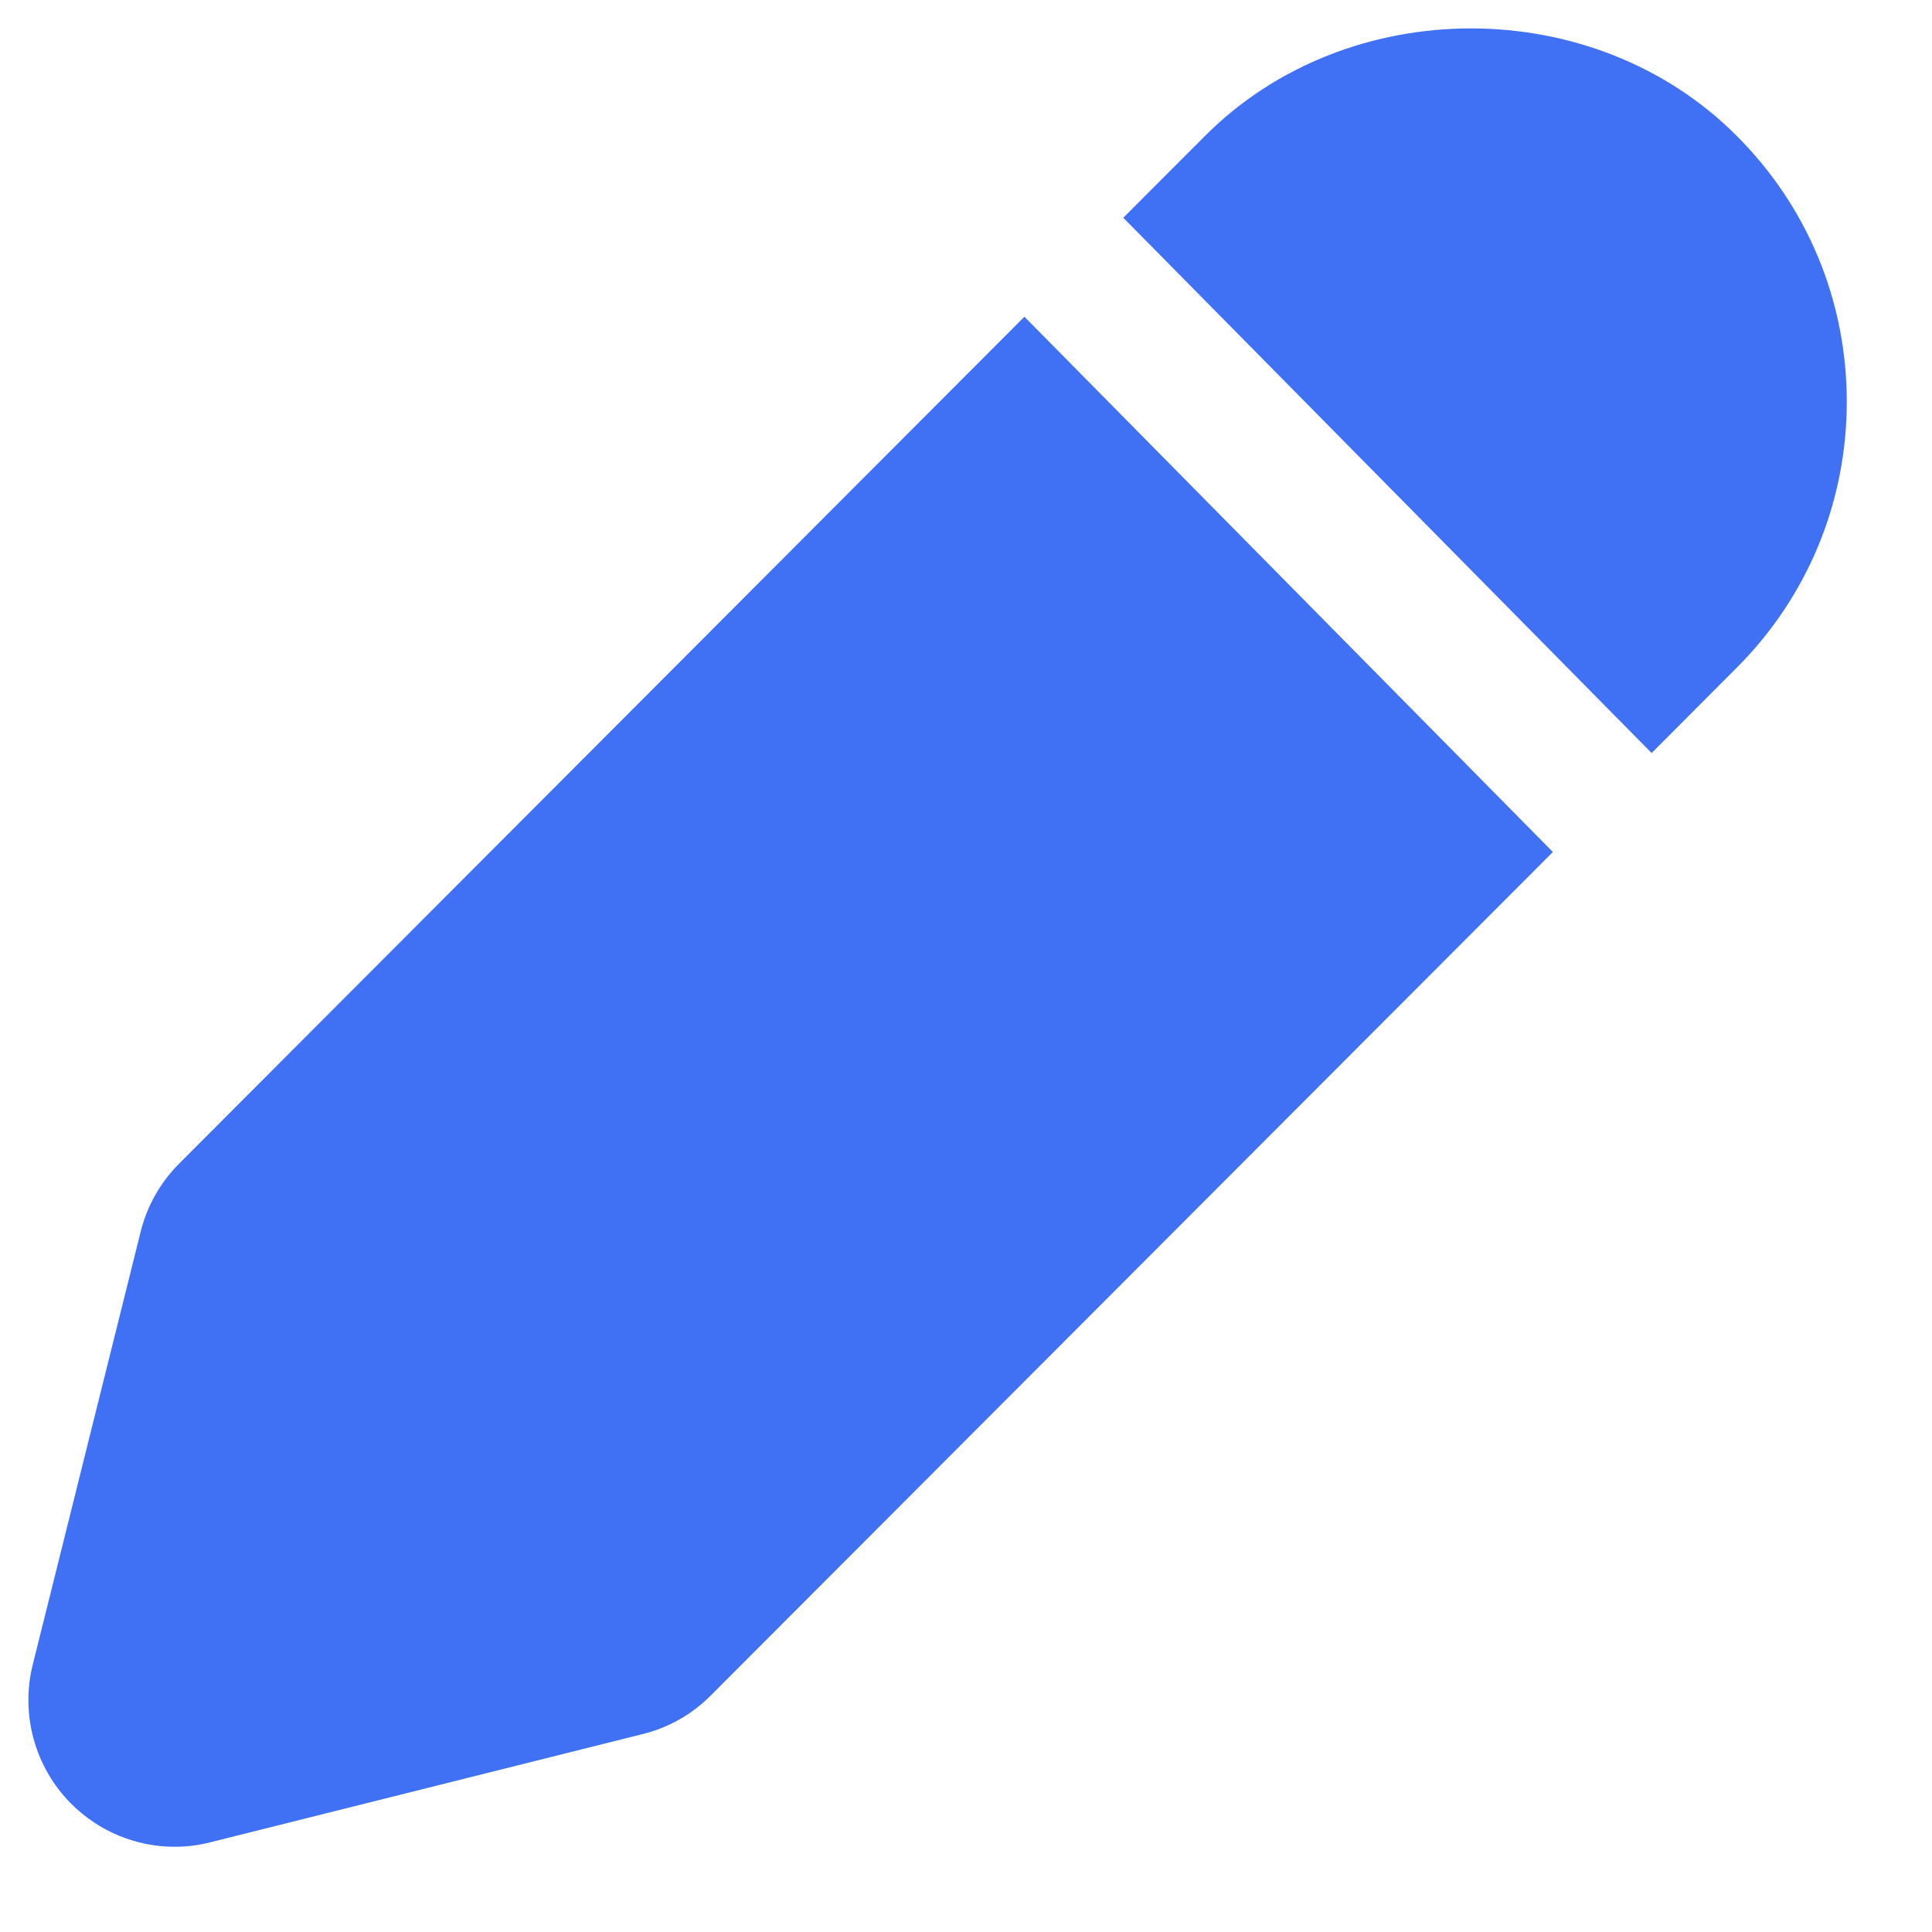
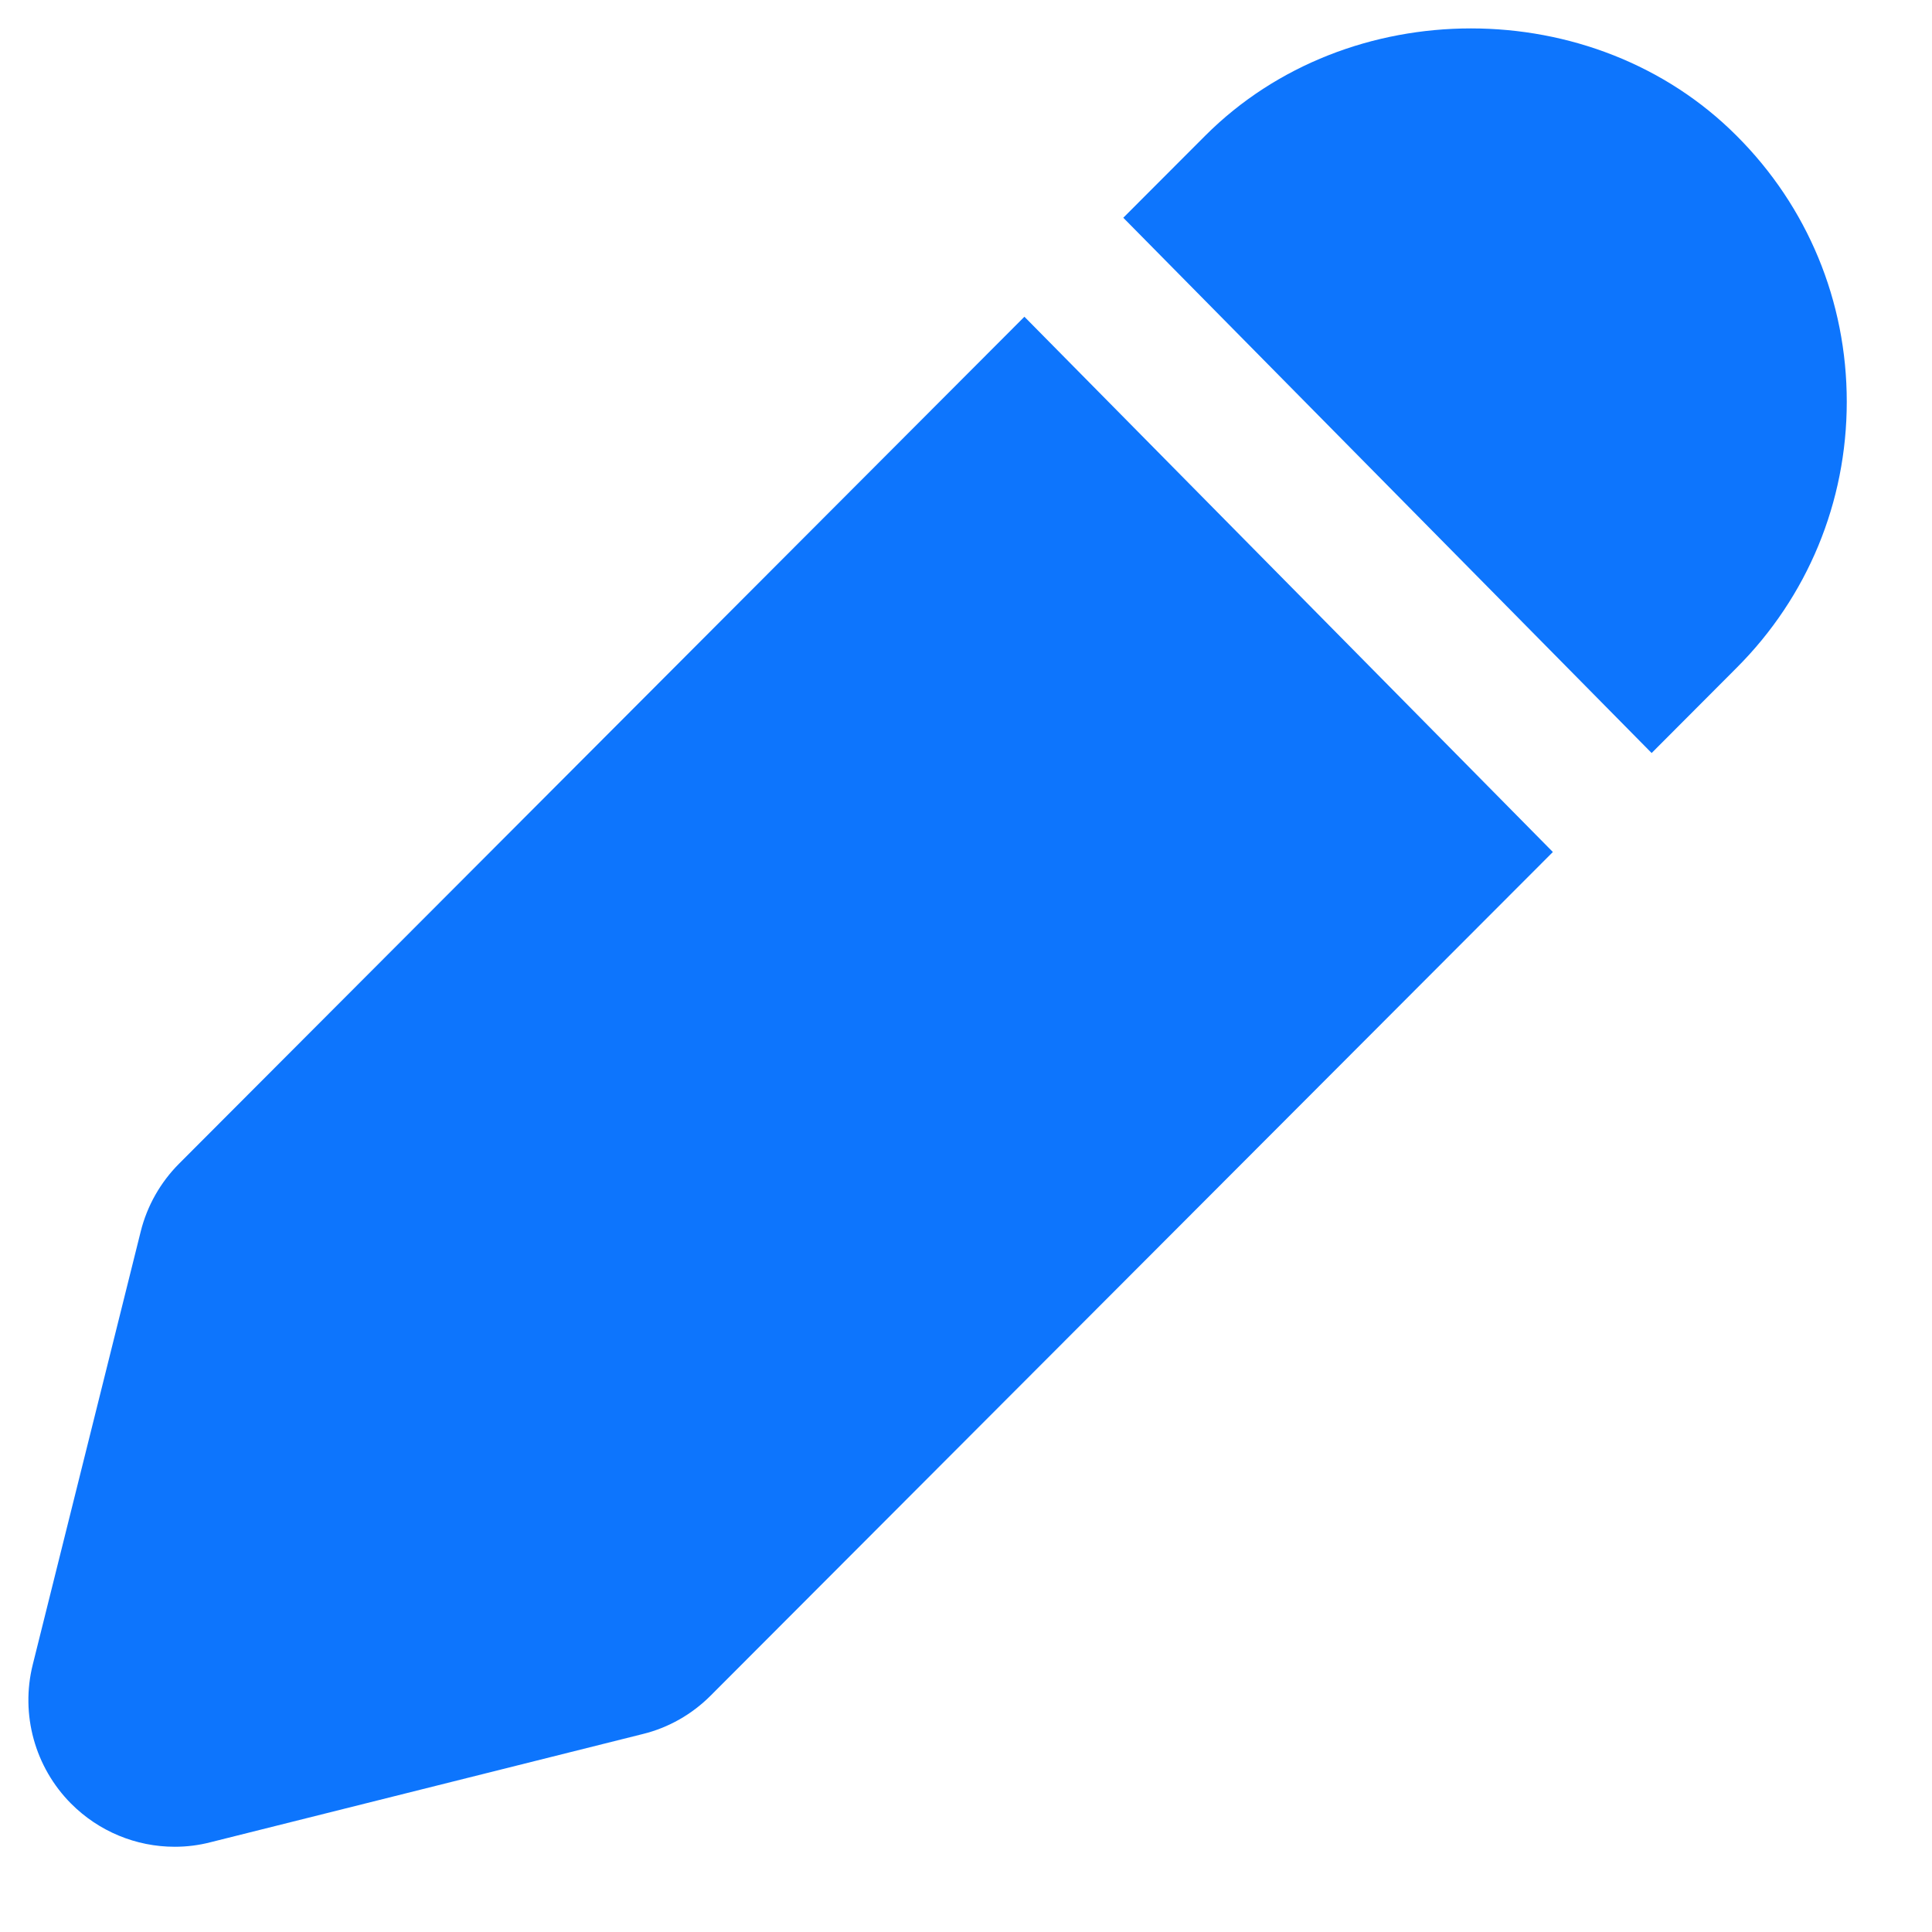
<svg xmlns="http://www.w3.org/2000/svg" width="17" height="17" viewBox="0 0 17 17" fill="none">
-   <path fill-rule="evenodd" clip-rule="evenodd" d="M15.281 5.876C15.905 5.252 16.25 4.418 16.25 3.535C16.25 2.651 15.906 1.819 15.281 1.195C14.025 -0.065 11.862 -0.065 10.604 1.195L9.884 1.916L14.533 6.626L15.281 5.876ZM13.664 7.497L6.254 14.919C6.089 15.085 5.881 15.203 5.656 15.258L1.853 16.21C1.749 16.237 1.644 16.25 1.537 16.25C1.197 16.25 0.869 16.115 0.625 15.87C0.307 15.55 0.179 15.086 0.288 14.648L1.238 10.837C1.294 10.611 1.412 10.403 1.577 10.238L9.014 2.787L13.664 7.497Z" fill="#4070F4" />
+   <path fill-rule="evenodd" clip-rule="evenodd" d="M15.281 5.876C15.905 5.252 16.25 4.418 16.25 3.535C16.25 2.651 15.906 1.819 15.281 1.195C14.025 -0.065 11.862 -0.065 10.604 1.195L9.884 1.916L14.533 6.626L15.281 5.876ZM13.664 7.497L6.254 14.919C6.089 15.085 5.881 15.203 5.656 15.258L1.853 16.21C1.749 16.237 1.644 16.25 1.537 16.25C1.197 16.25 0.869 16.115 0.625 15.87C0.307 15.55 0.179 15.086 0.288 14.648L1.238 10.837C1.294 10.611 1.412 10.403 1.577 10.238L9.014 2.787L13.664 7.497Z" fill="#0D75FD" />
</svg>
